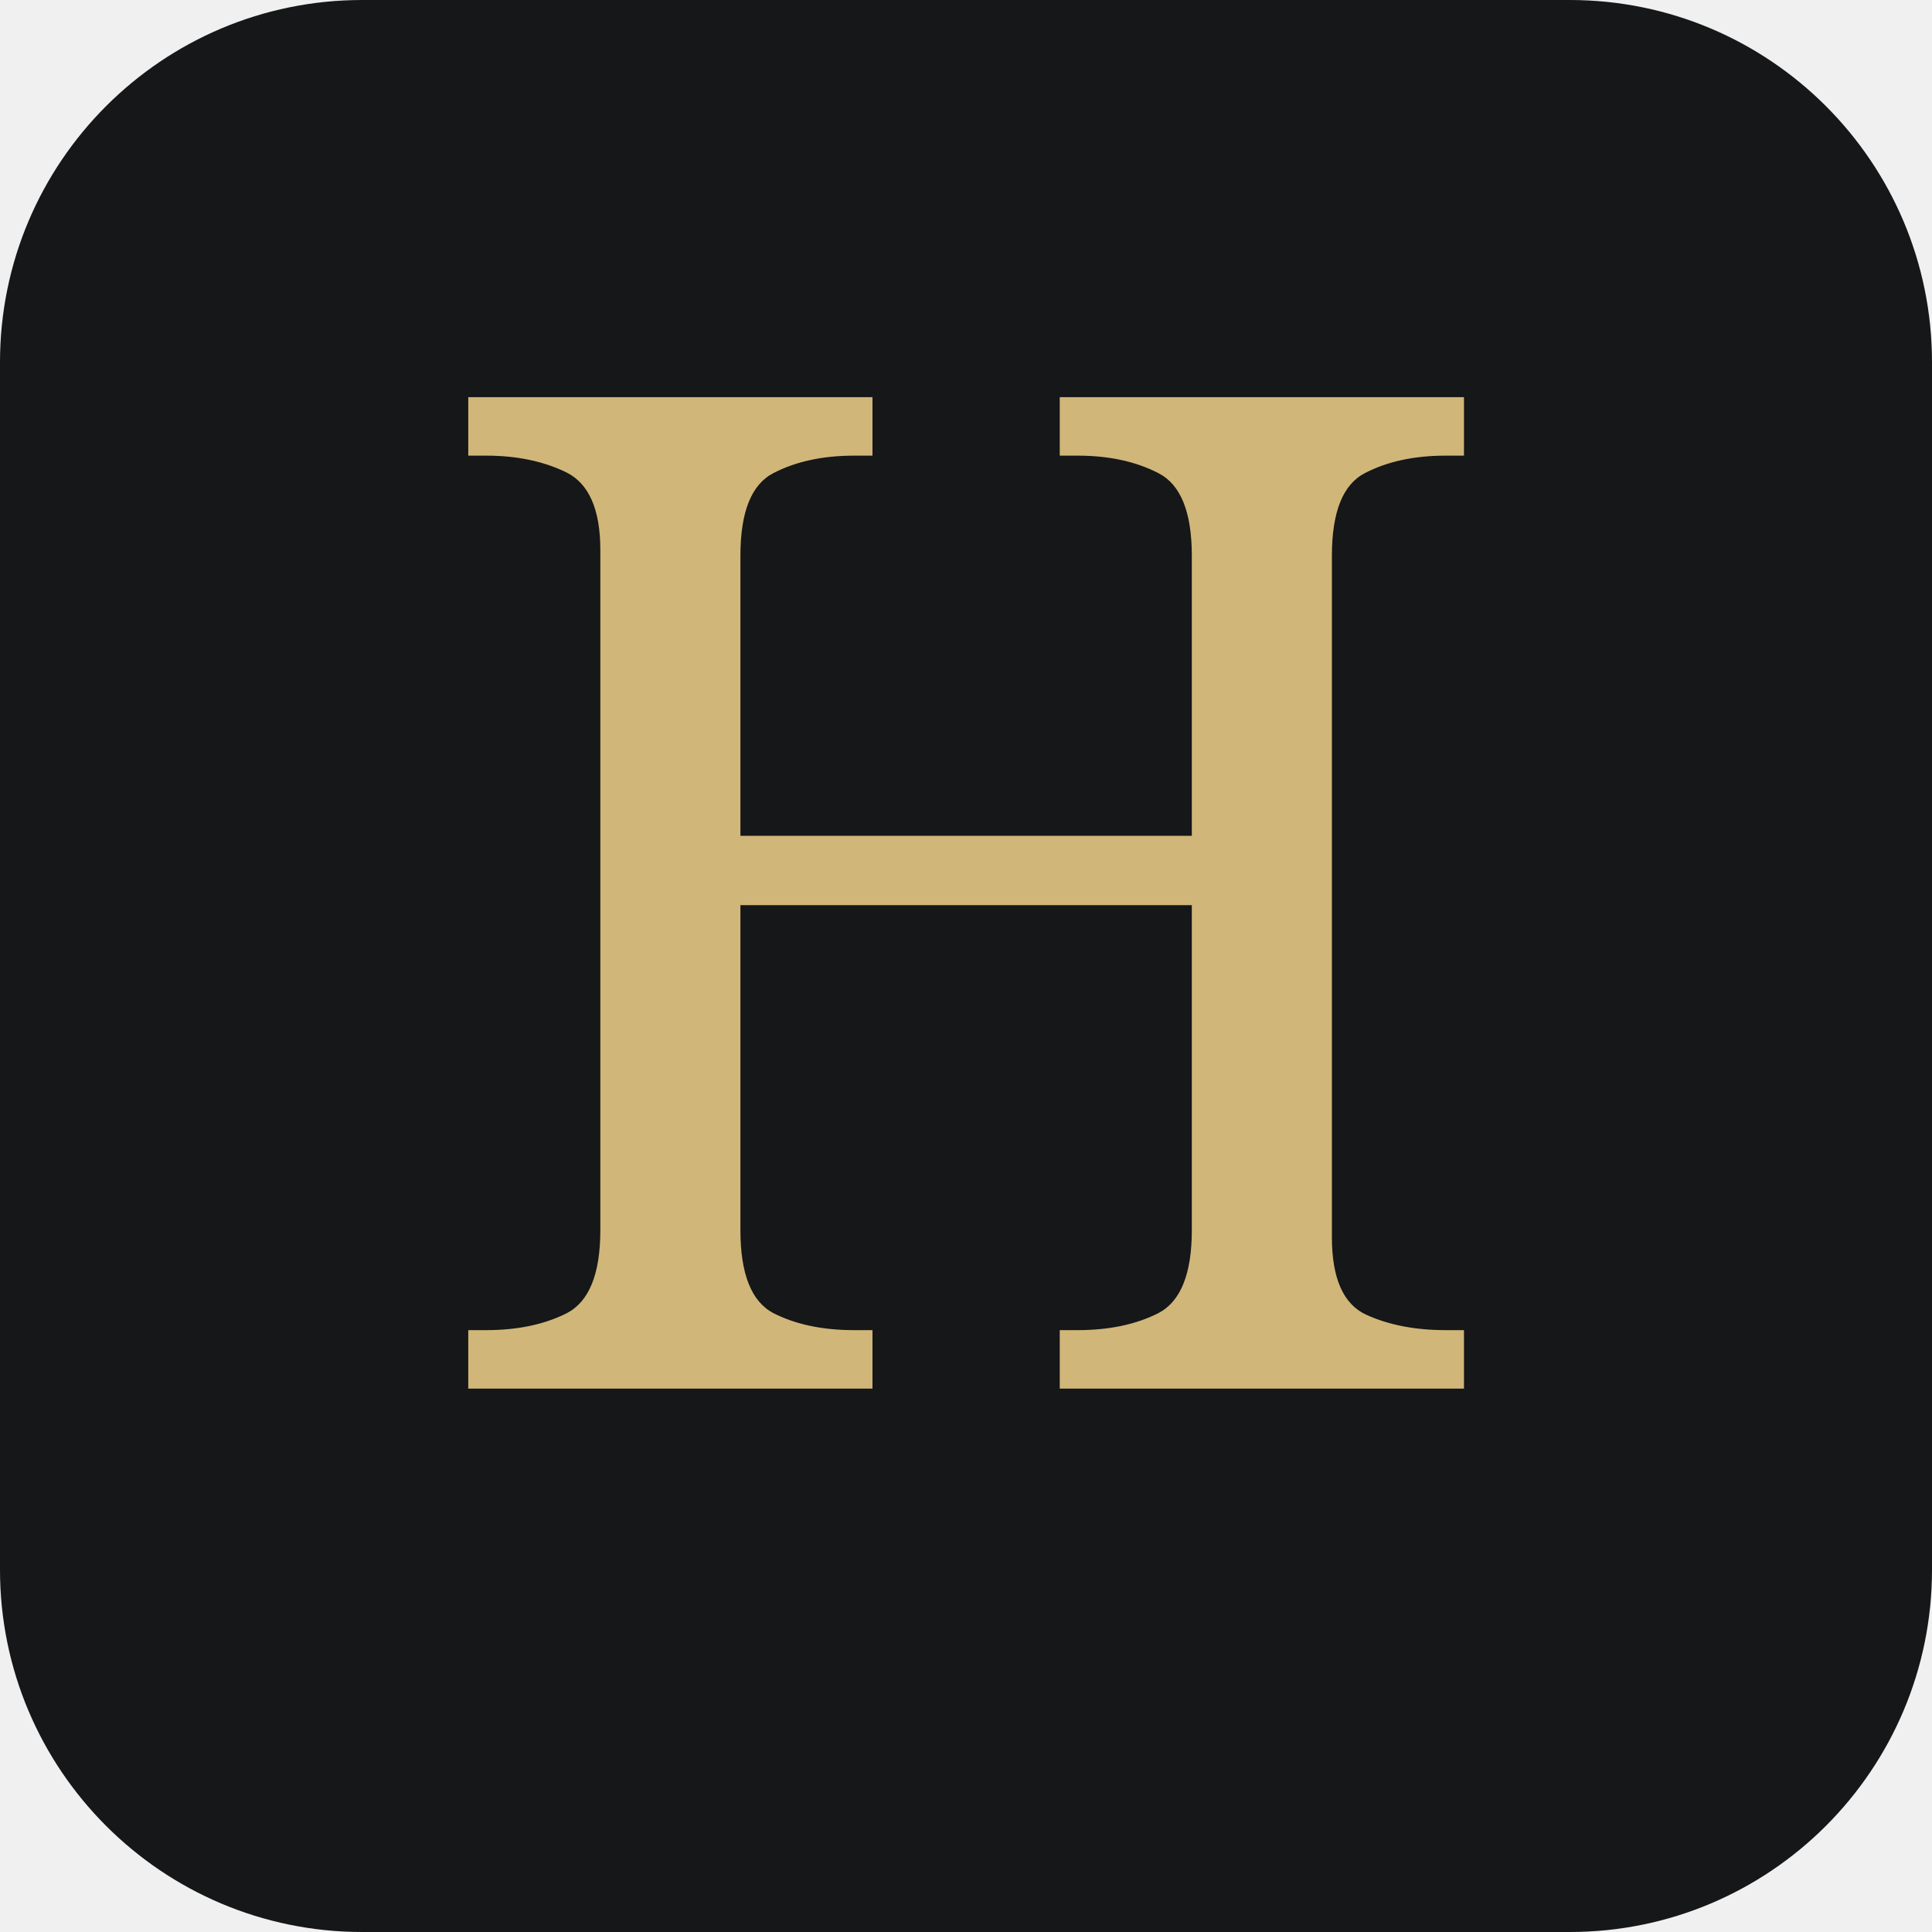
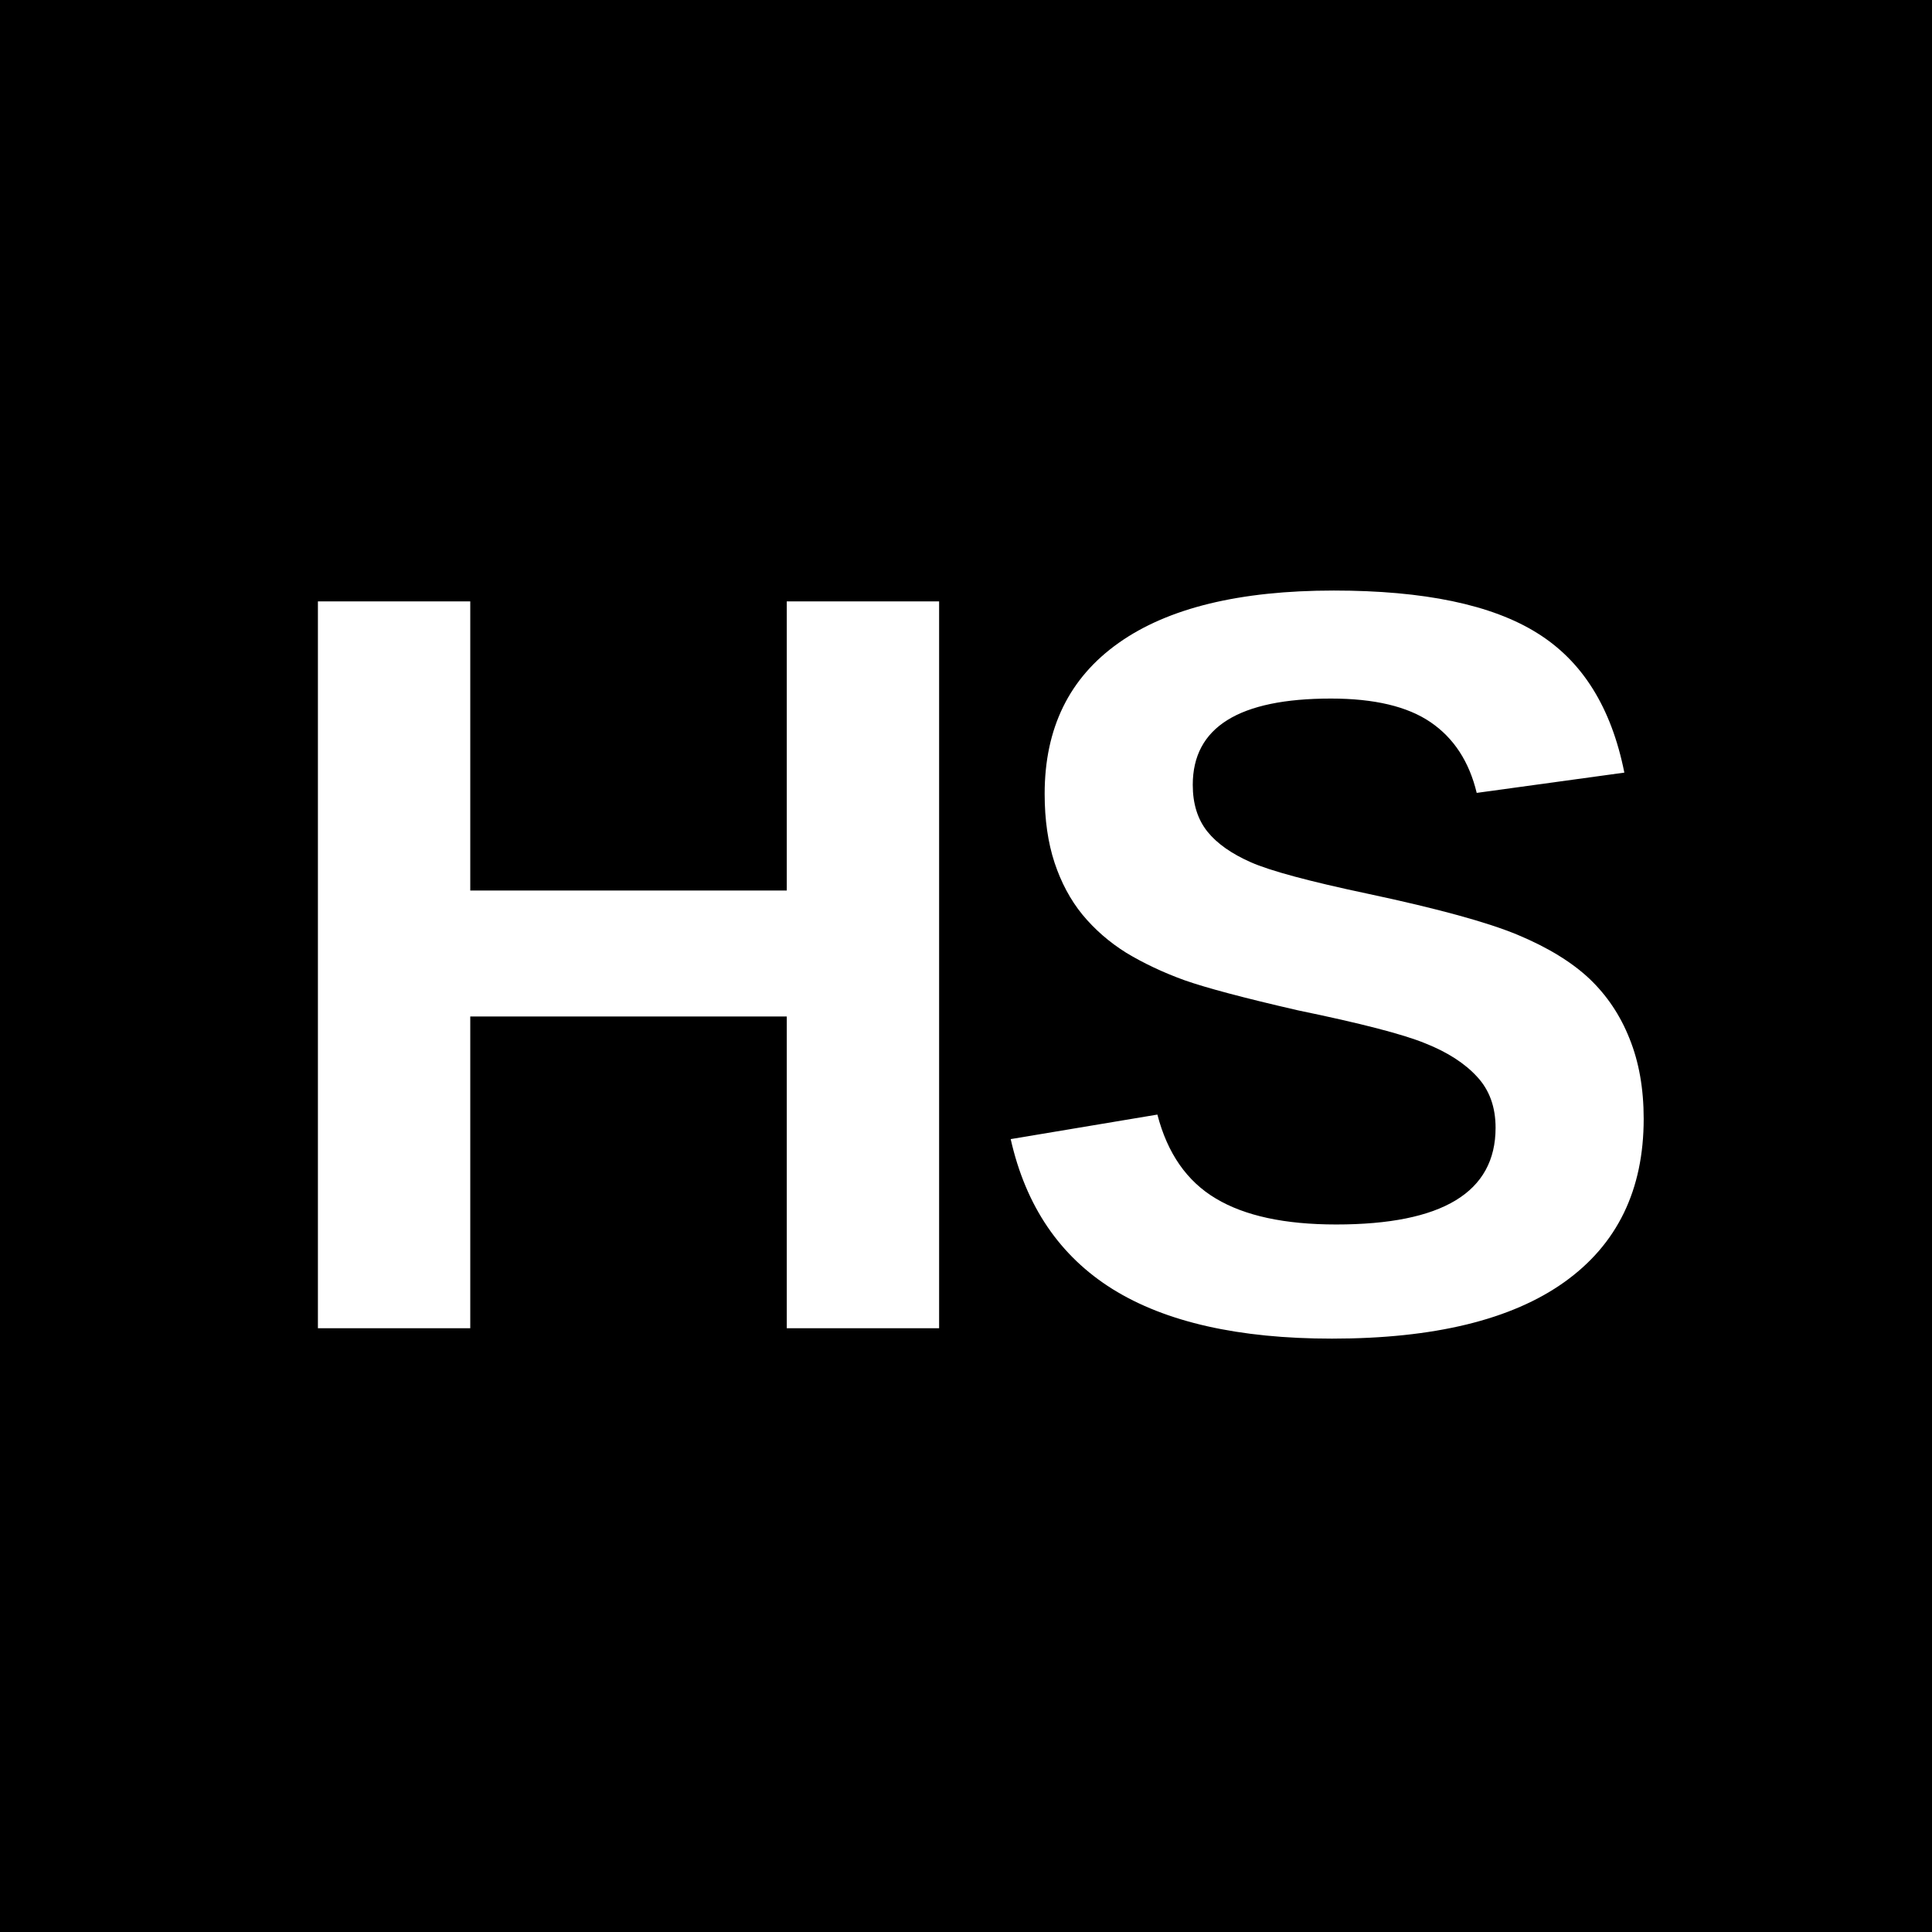
- <svg xmlns="http://www.w3.org/2000/svg" viewBox="0 0 64 64">
-   <rect rx="12" width="64" height="64" fill="#151718" />
-   <text x="32" y="46" text-anchor="middle" font-family="Georgia,serif" font-size="46" fill="#d1b679">H</text>
+ <svg xmlns="http://www.w3.org/2000/svg" width="64" height="64" viewBox="0 0 64 64" role="img" aria-label="HS">
+   <rect width="64" height="64" fill="#000000" />
+   <text x="32" y="44" text-anchor="middle" font-family="Trebuchet MS,Arial,sans-serif" font-size="35" font-weight="700" letter-spacing="-1" fill="#ffffff">HS</text>
</svg>
